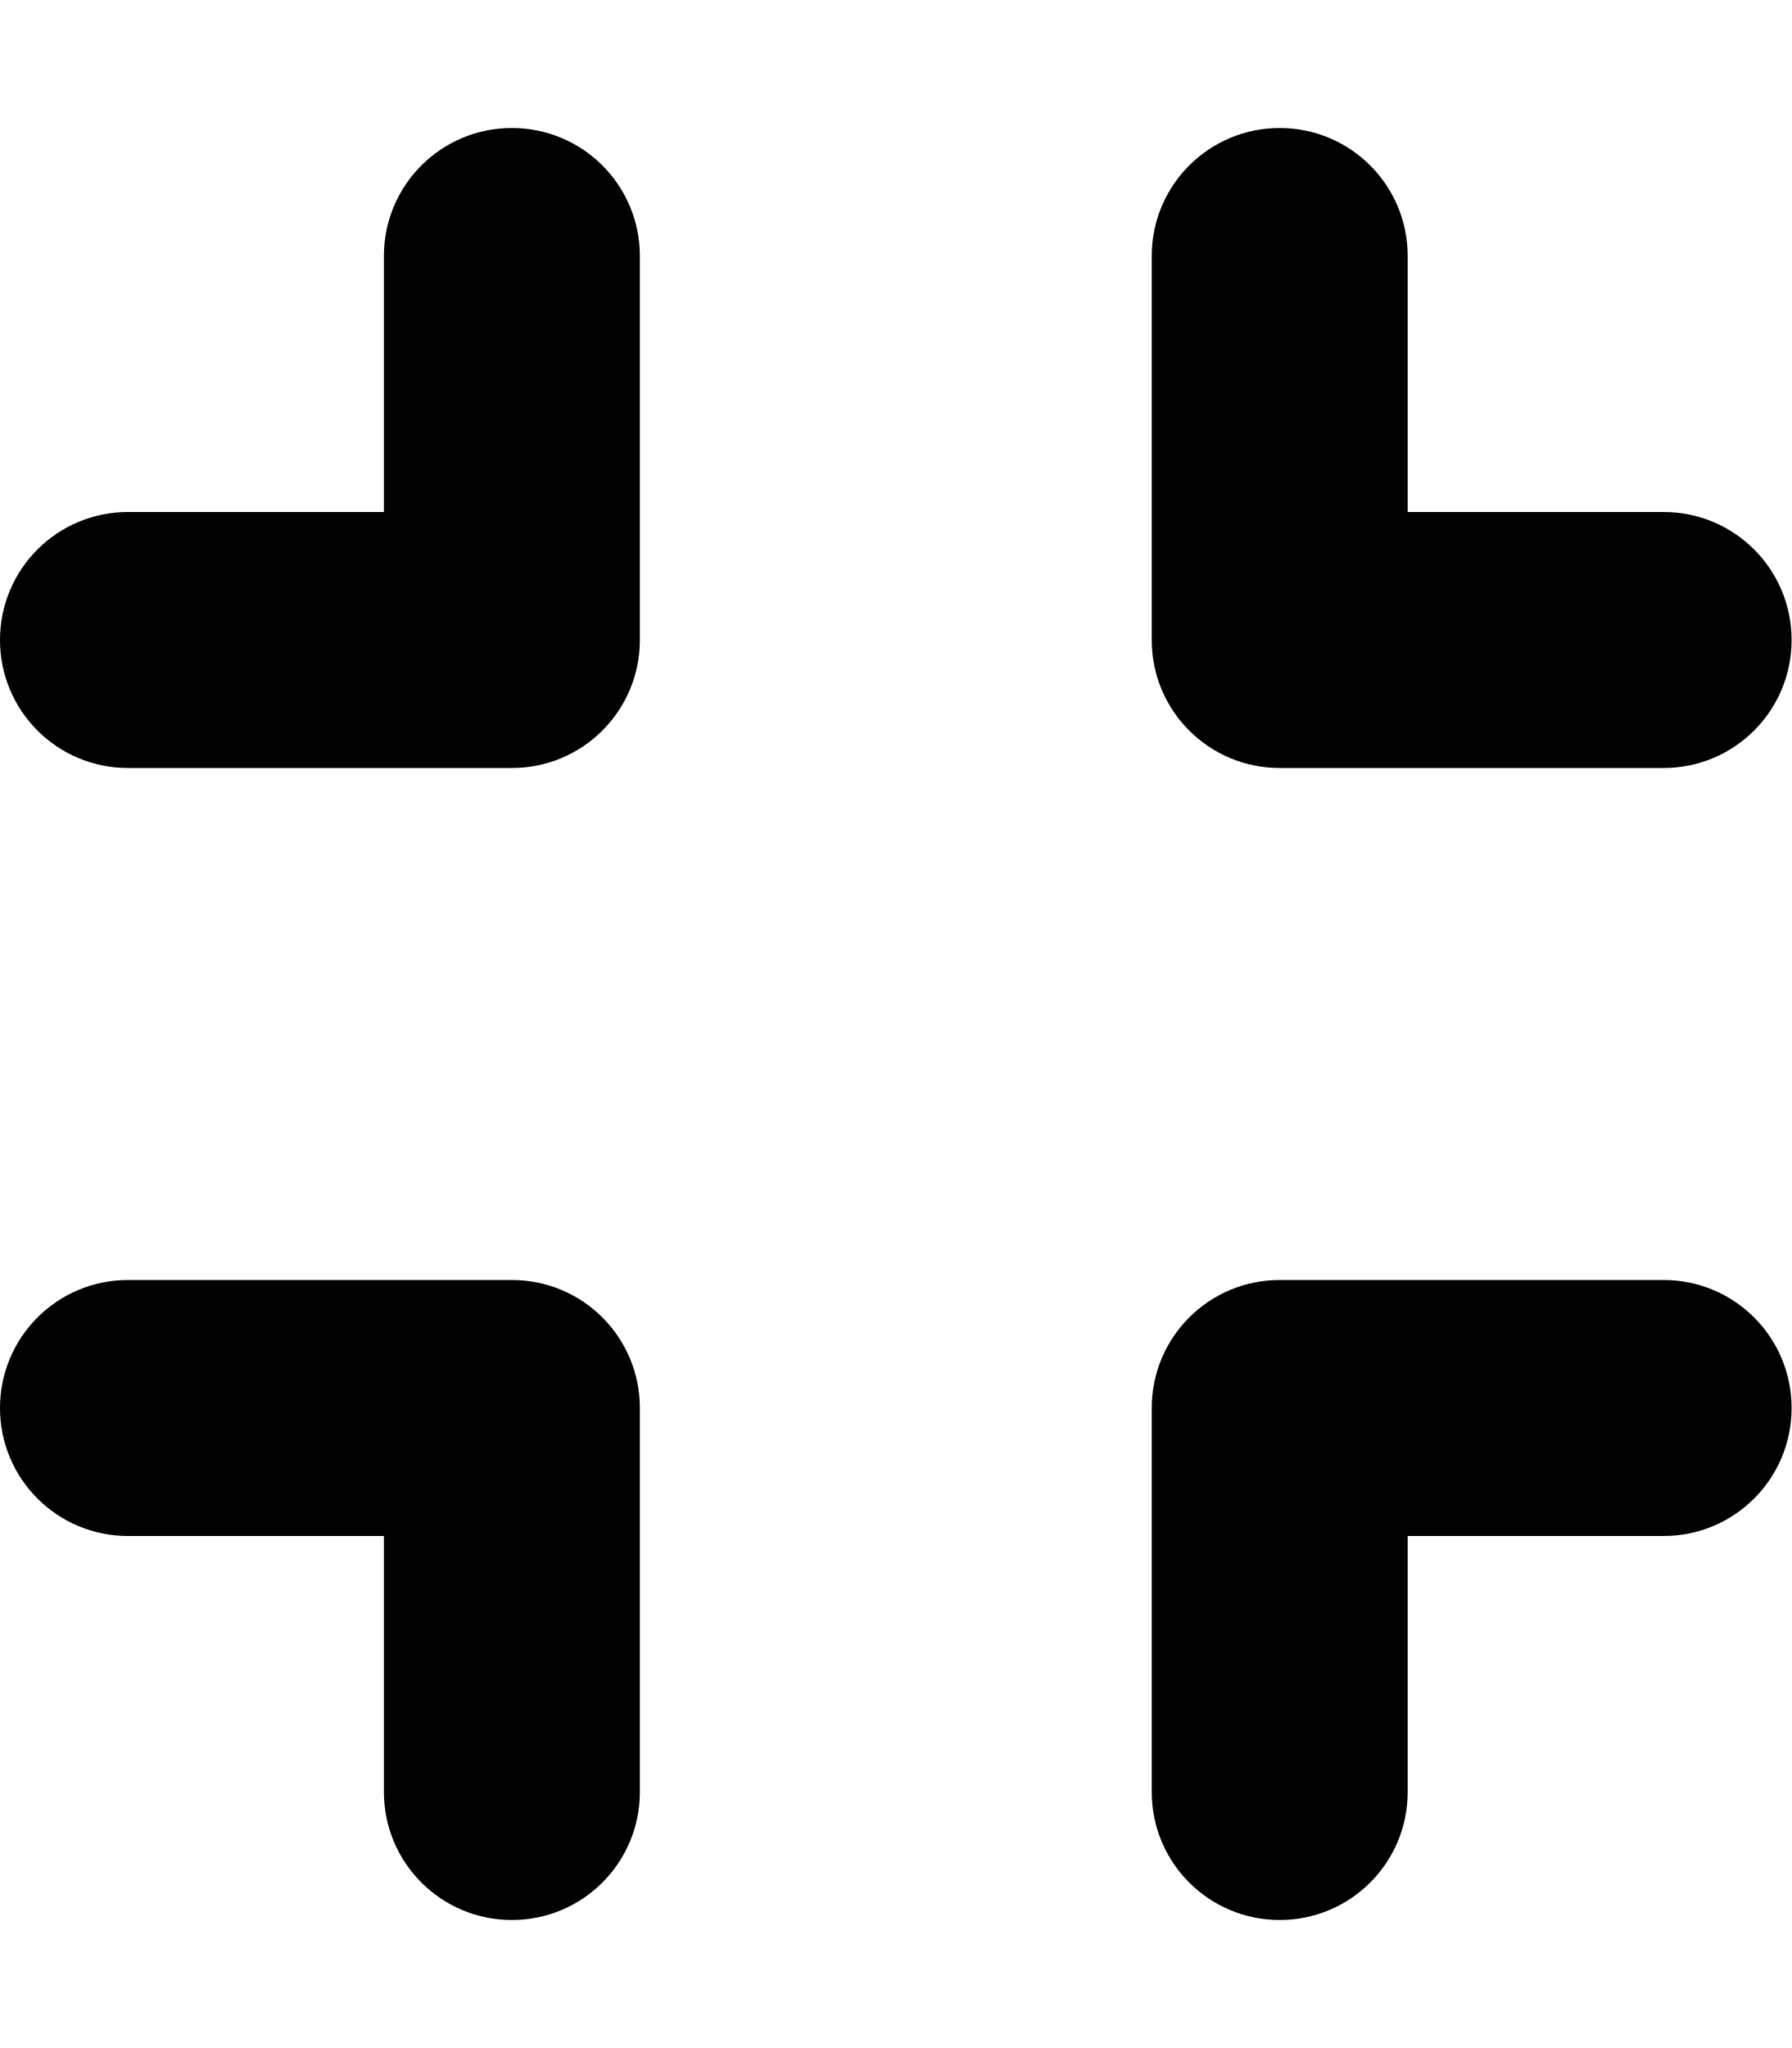
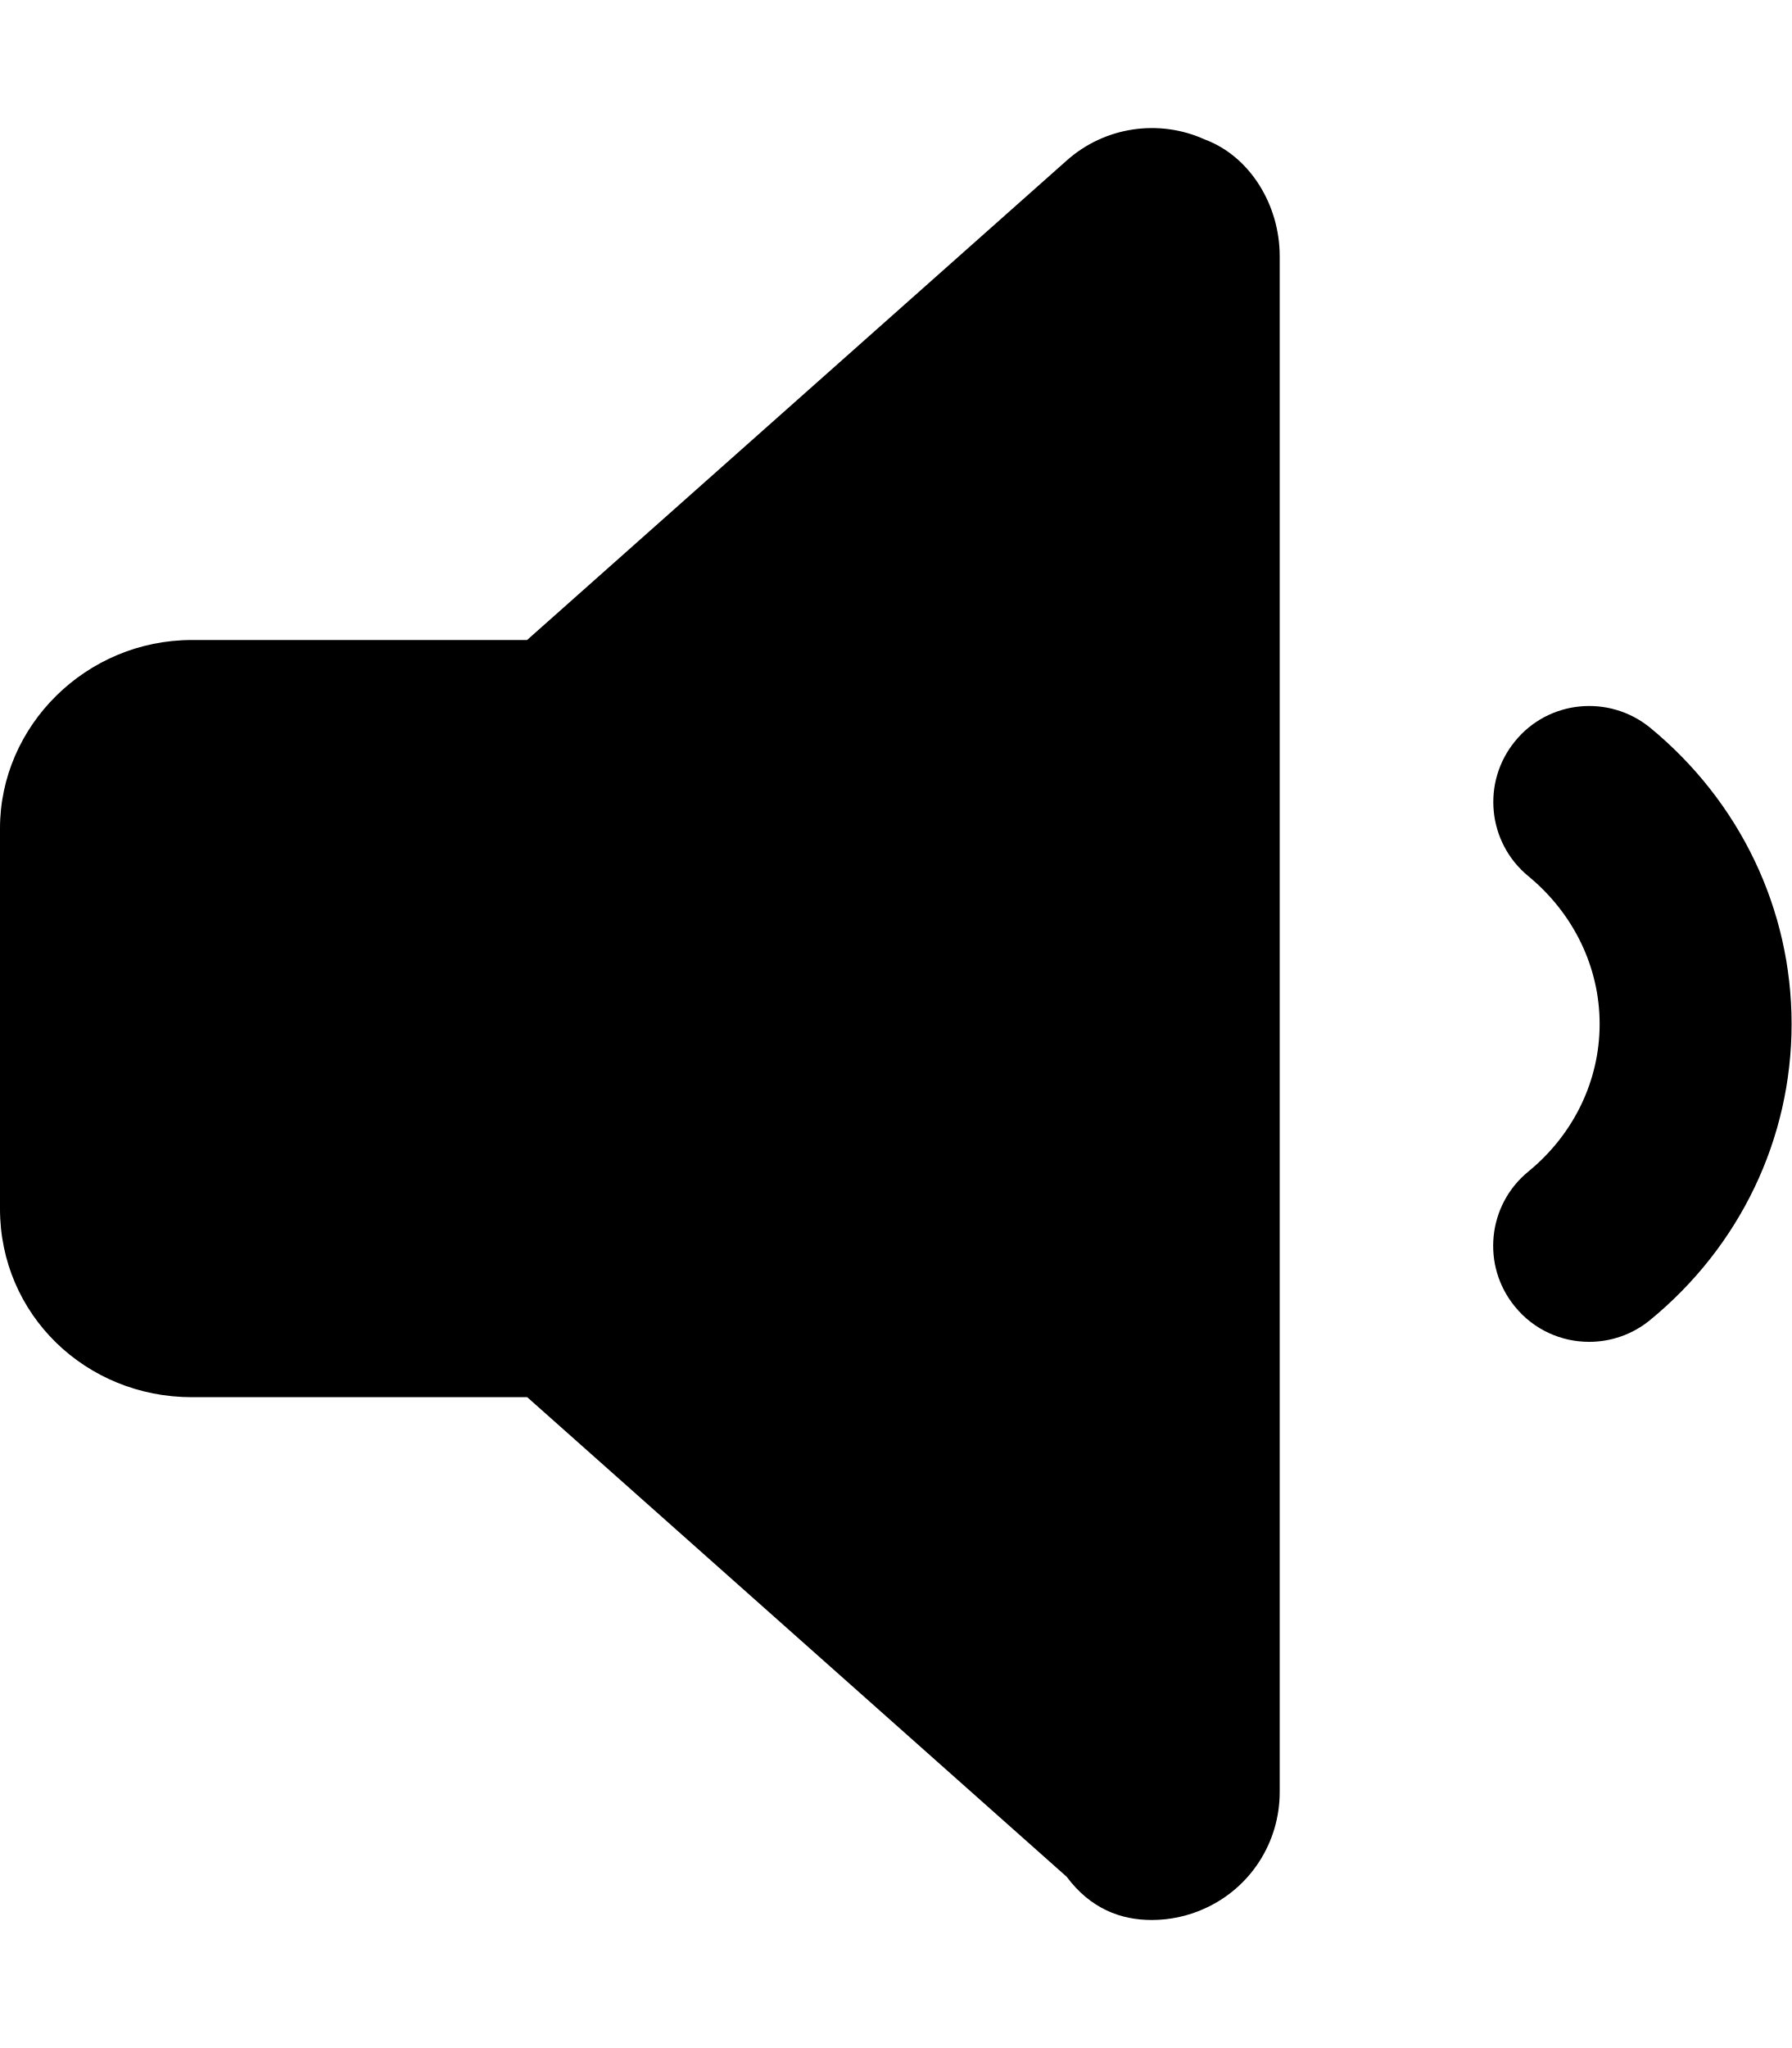
<svg xmlns="http://www.w3.org/2000/svg" viewBox="0 0 448 512">
-   <path d="M128 320H32c-17.69 0-32 14.31-32 32s14.31 32 32 32h64v64c0 17.69 14.31 32 32 32s32-14.31 32-32v-96C160 334.3 145.7 320 128 320zM416 320h-96c-17.69 0-32 14.31-32 32v96c0 17.69 14.31 32 32 32s32-14.31 32-32v-64h64c17.69 0 32-14.31 32-32S433.7 320 416 320zM320 192h96c17.69 0 32-14.31 32-32s-14.31-32-32-32h-64V64c0-17.69-14.31-32-32-32s-32 14.31-32 32v96C288 177.7 302.3 192 320 192zM128 32C110.3 32 96 46.31 96 64v64H32C14.31 128 0 142.3 0 160s14.31 32 32 32h96c17.69 0 32-14.31 32-32V64C160 46.31 145.7 32 128 32z" />
+   <path d="M412.6 181.9c-10.28-8.344-25.41-6.875-33.75 3.406c-8.406 10.25-6.906 25.37 3.375 33.78C393.5 228.4 400 241.8 400 256c0 14.19-6.5 27.62-17.81 36.87c-10.28 8.406-11.78 23.53-3.375 33.78c4.719 5.812 11.62 8.812 18.56 8.812c5.344 0 10.75-1.781 15.19-5.406C435.1 311.6 448 284.7 448 256S435.1 200.4 412.6 181.9zM301.2 34.84c-11.5-5.187-25.01-3.116-34.43 5.259L131.8 160H48c-26.51 0-48 21.49-48 47.1v95.1c0 26.51 21.49 47.1 48 47.1h83.84l134.9 119.9C272.7 477.2 280.3 480 288 480c4.438 0 8.959-.931 13.16-2.837C312.7 472 320 460.6 320 448V64C320 51.41 312.7 39.1 301.2 34.84z" />
</svg>
